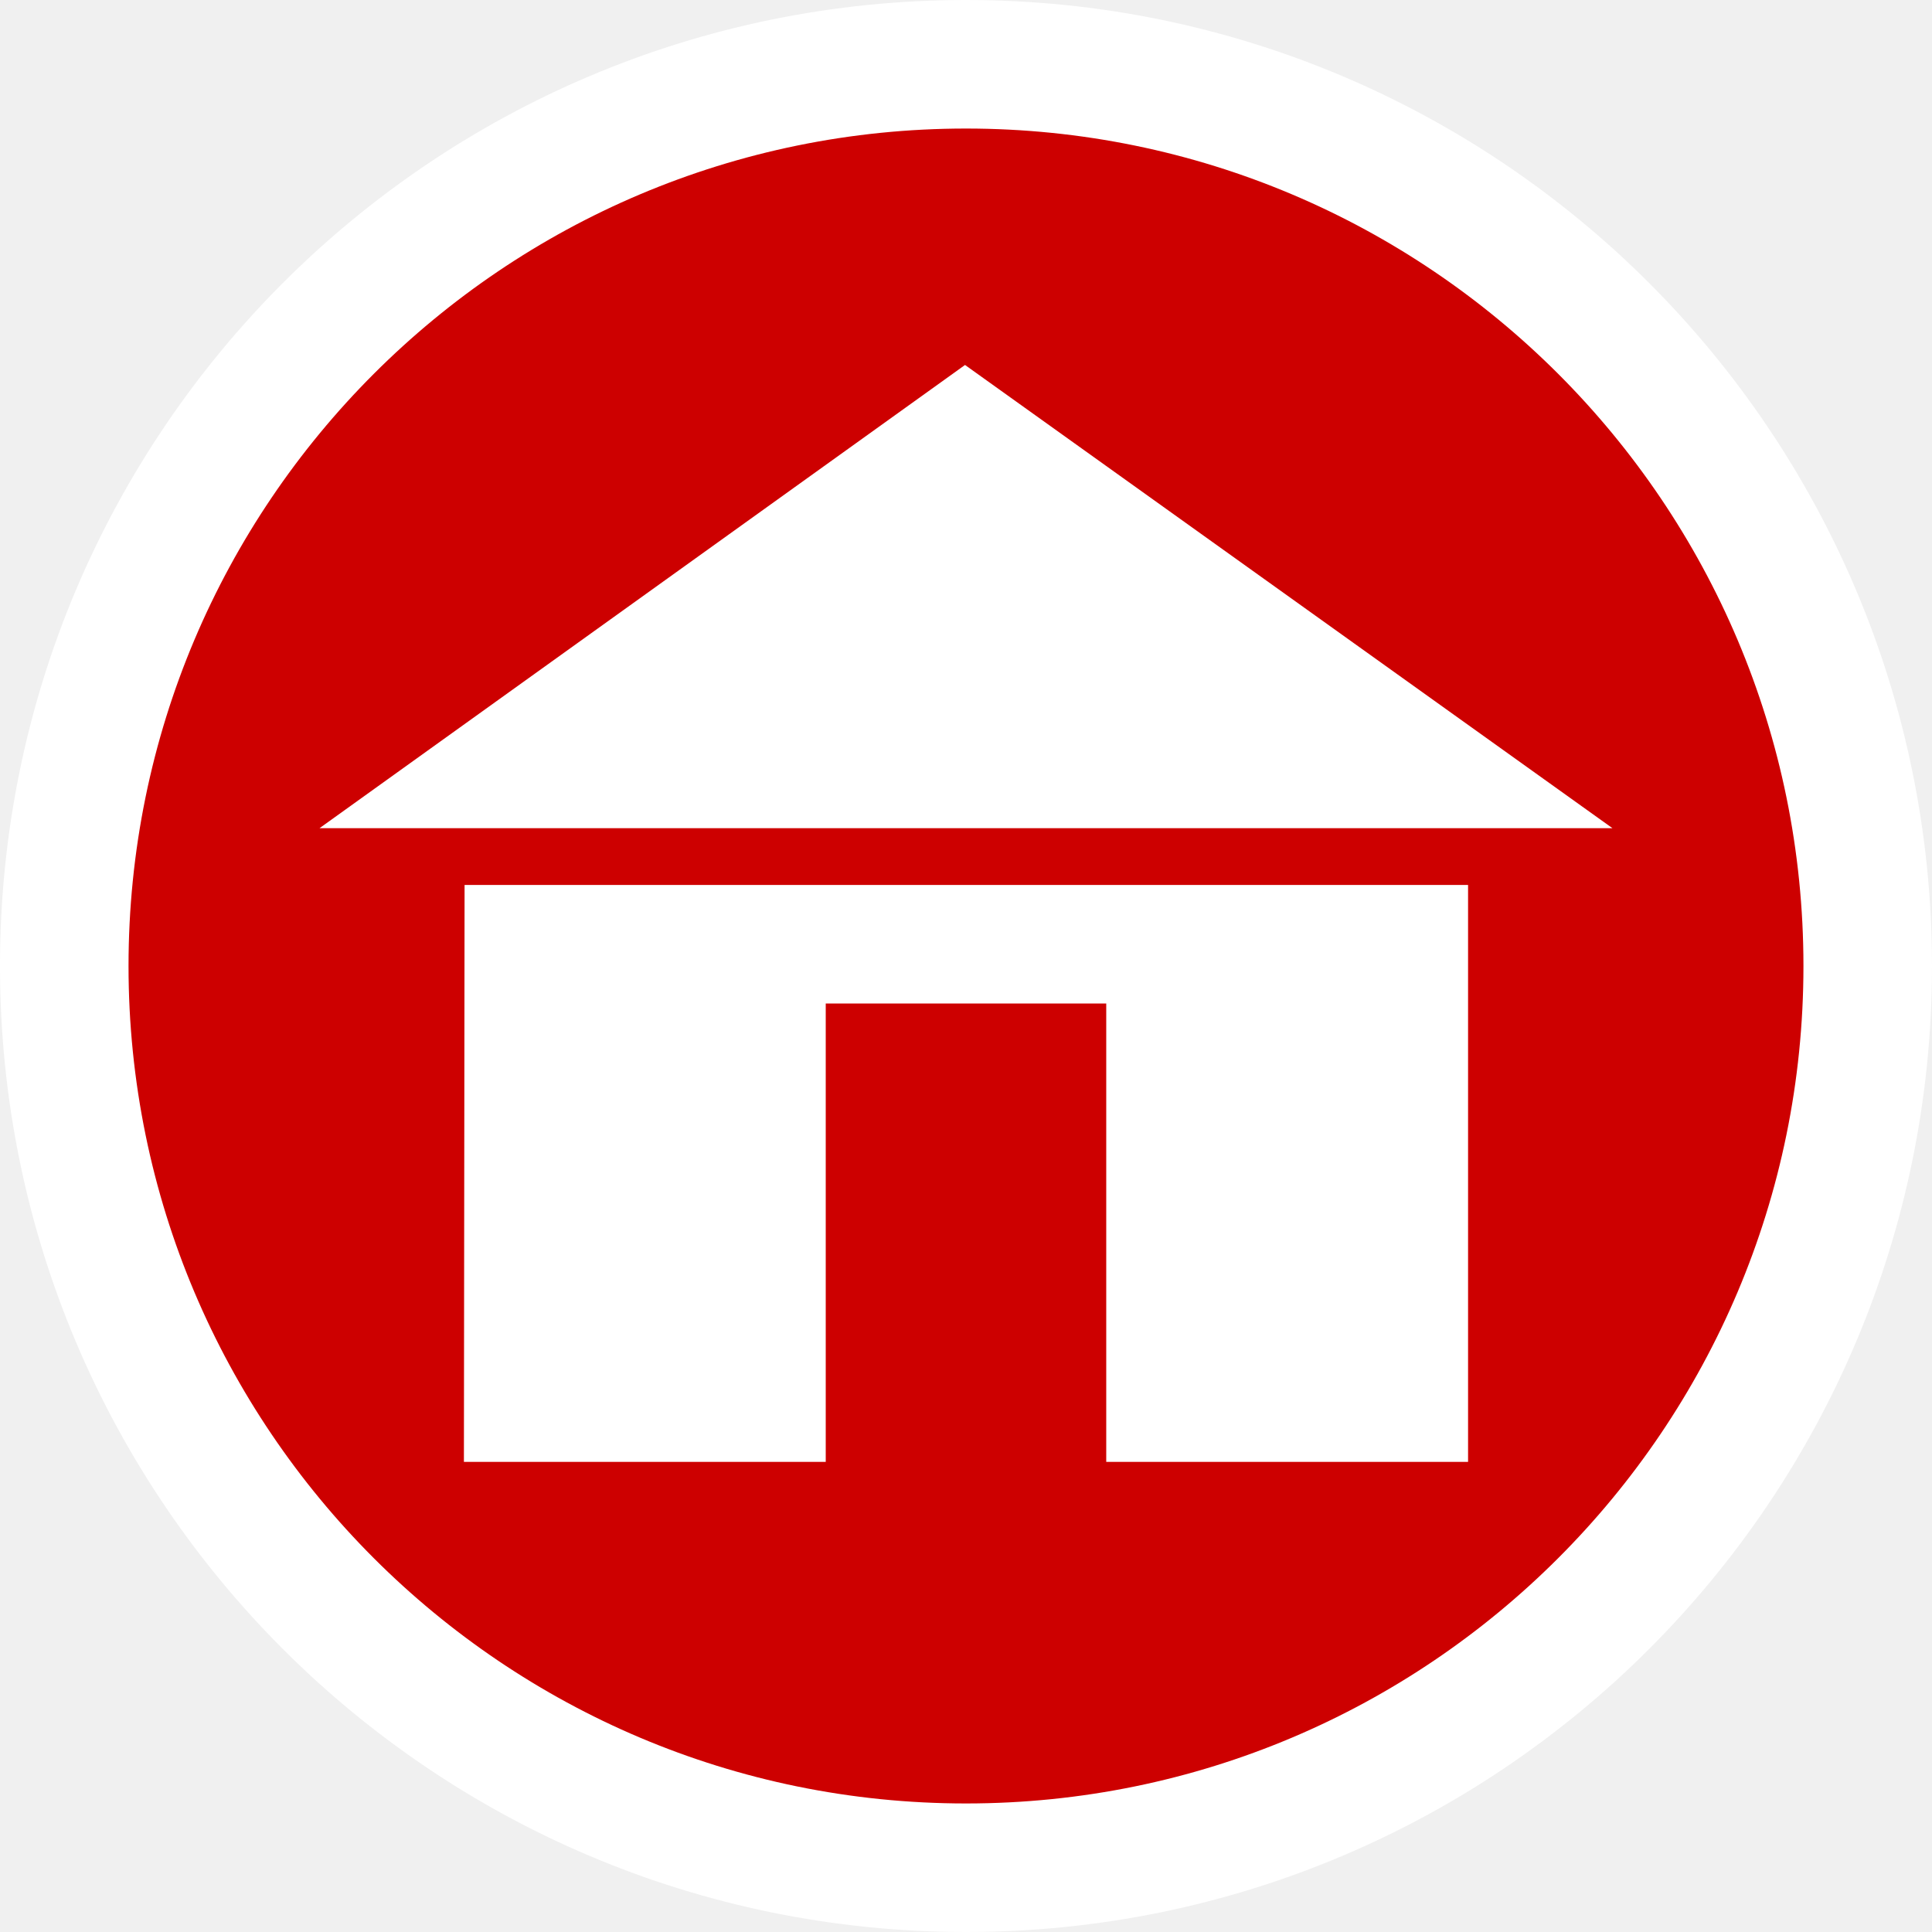
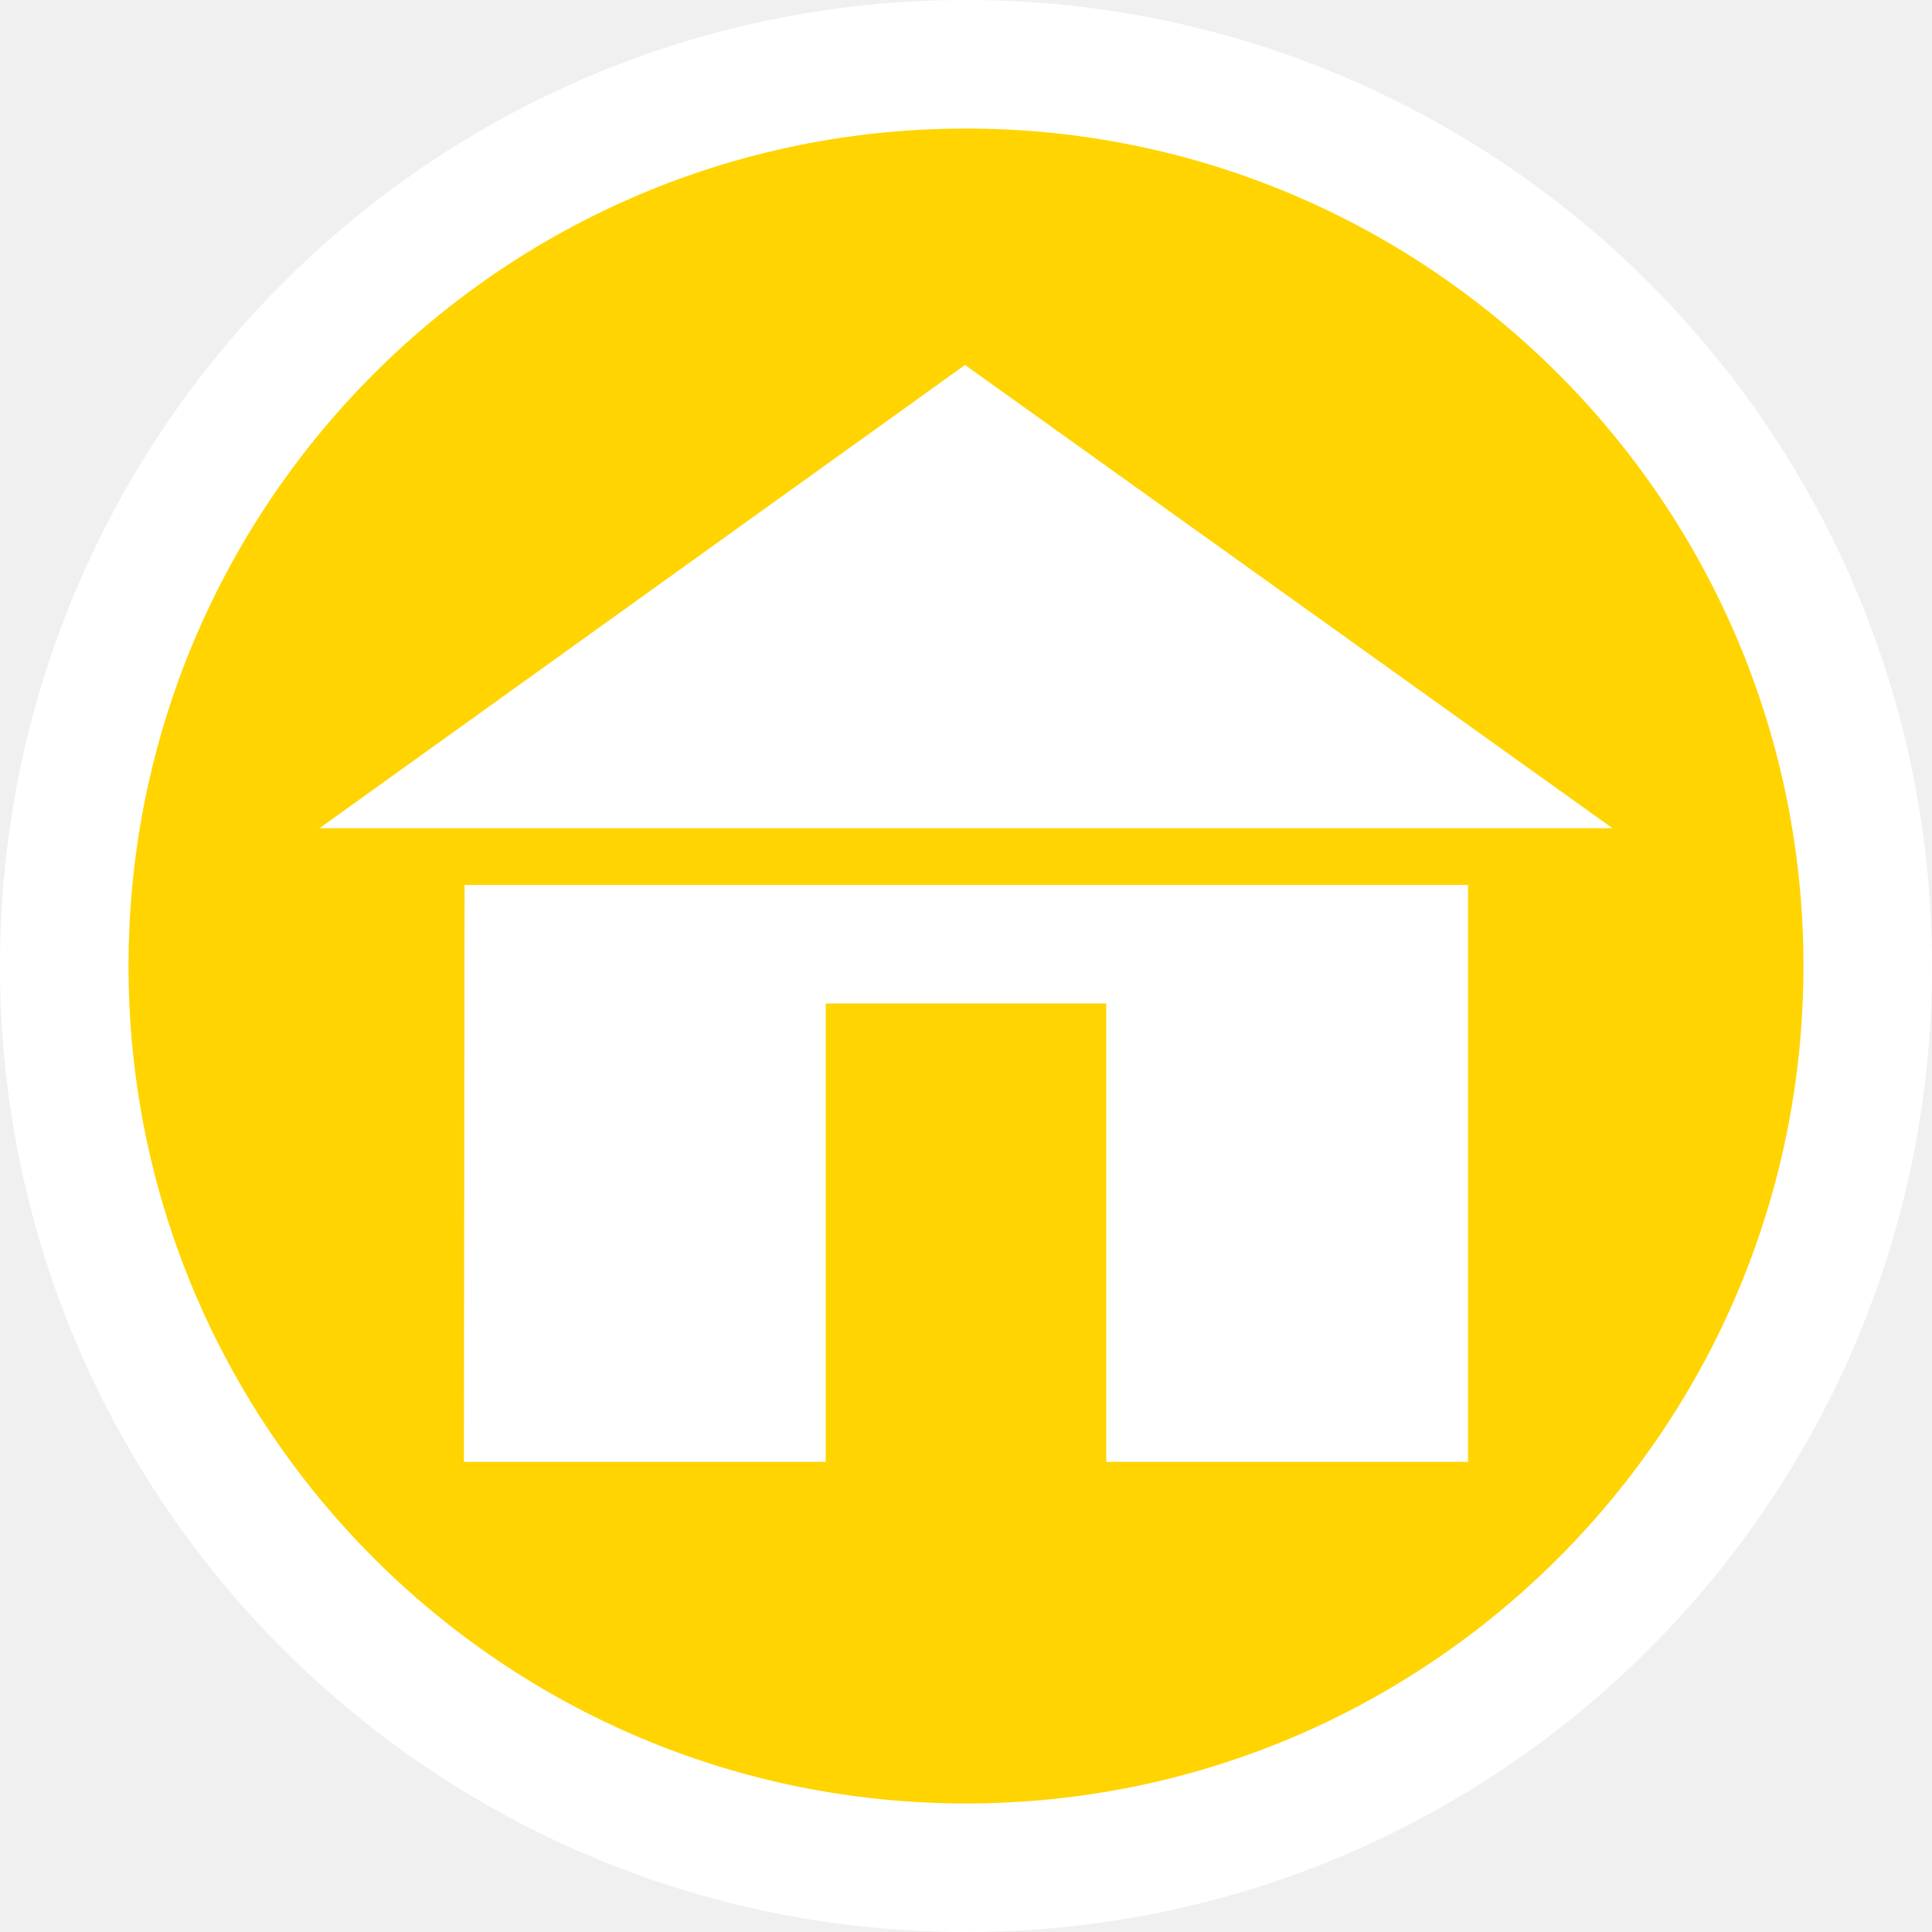
<svg xmlns="http://www.w3.org/2000/svg" width="32mm" height="32mm" viewBox="0 0 32 32" version="1.1" id="svg1">
  <defs id="defs1" />
  <g id="layer1" transform="translate(-42.66421,-71.524)">
-     <circle style="fill:#cd0000;fill-opacity:1;stroke:#ffffff;stroke-width:4.258;stroke-linecap:square;stroke-opacity:1;paint-order:markers stroke fill" id="path1" cx="58.664" cy="87.524" r="13.871" />
+     <circle style="fill:#ffd400;fill-opacity:1;stroke:#ffffff;stroke-width:4.258;stroke-linecap:square;stroke-opacity:1;paint-order:markers stroke fill" id="path1" cx="58.664" cy="87.524" r="13.871" />
    <g id="g3">
      <path style="fill:#ffffff;fill-opacity:1;stroke:none;stroke-width:7.088;stroke-linecap:square;stroke-opacity:1;paint-order:markers stroke fill" d="M 47.957,85.241 H 69.371 L 58.648,77.569 Z" id="path2" />
      <path style="fill:#ffffff;fill-opacity:1;stroke:none;stroke-width:6;stroke-linecap:square;stroke-opacity:1;paint-order:markers stroke fill" d="m 50.348,95.737 h 5.993 v -7.592 h 4.646 v 7.592 h 5.993 V 86.182 H 50.359 Z" id="path3" />
    </g>
  </g>
</svg>
